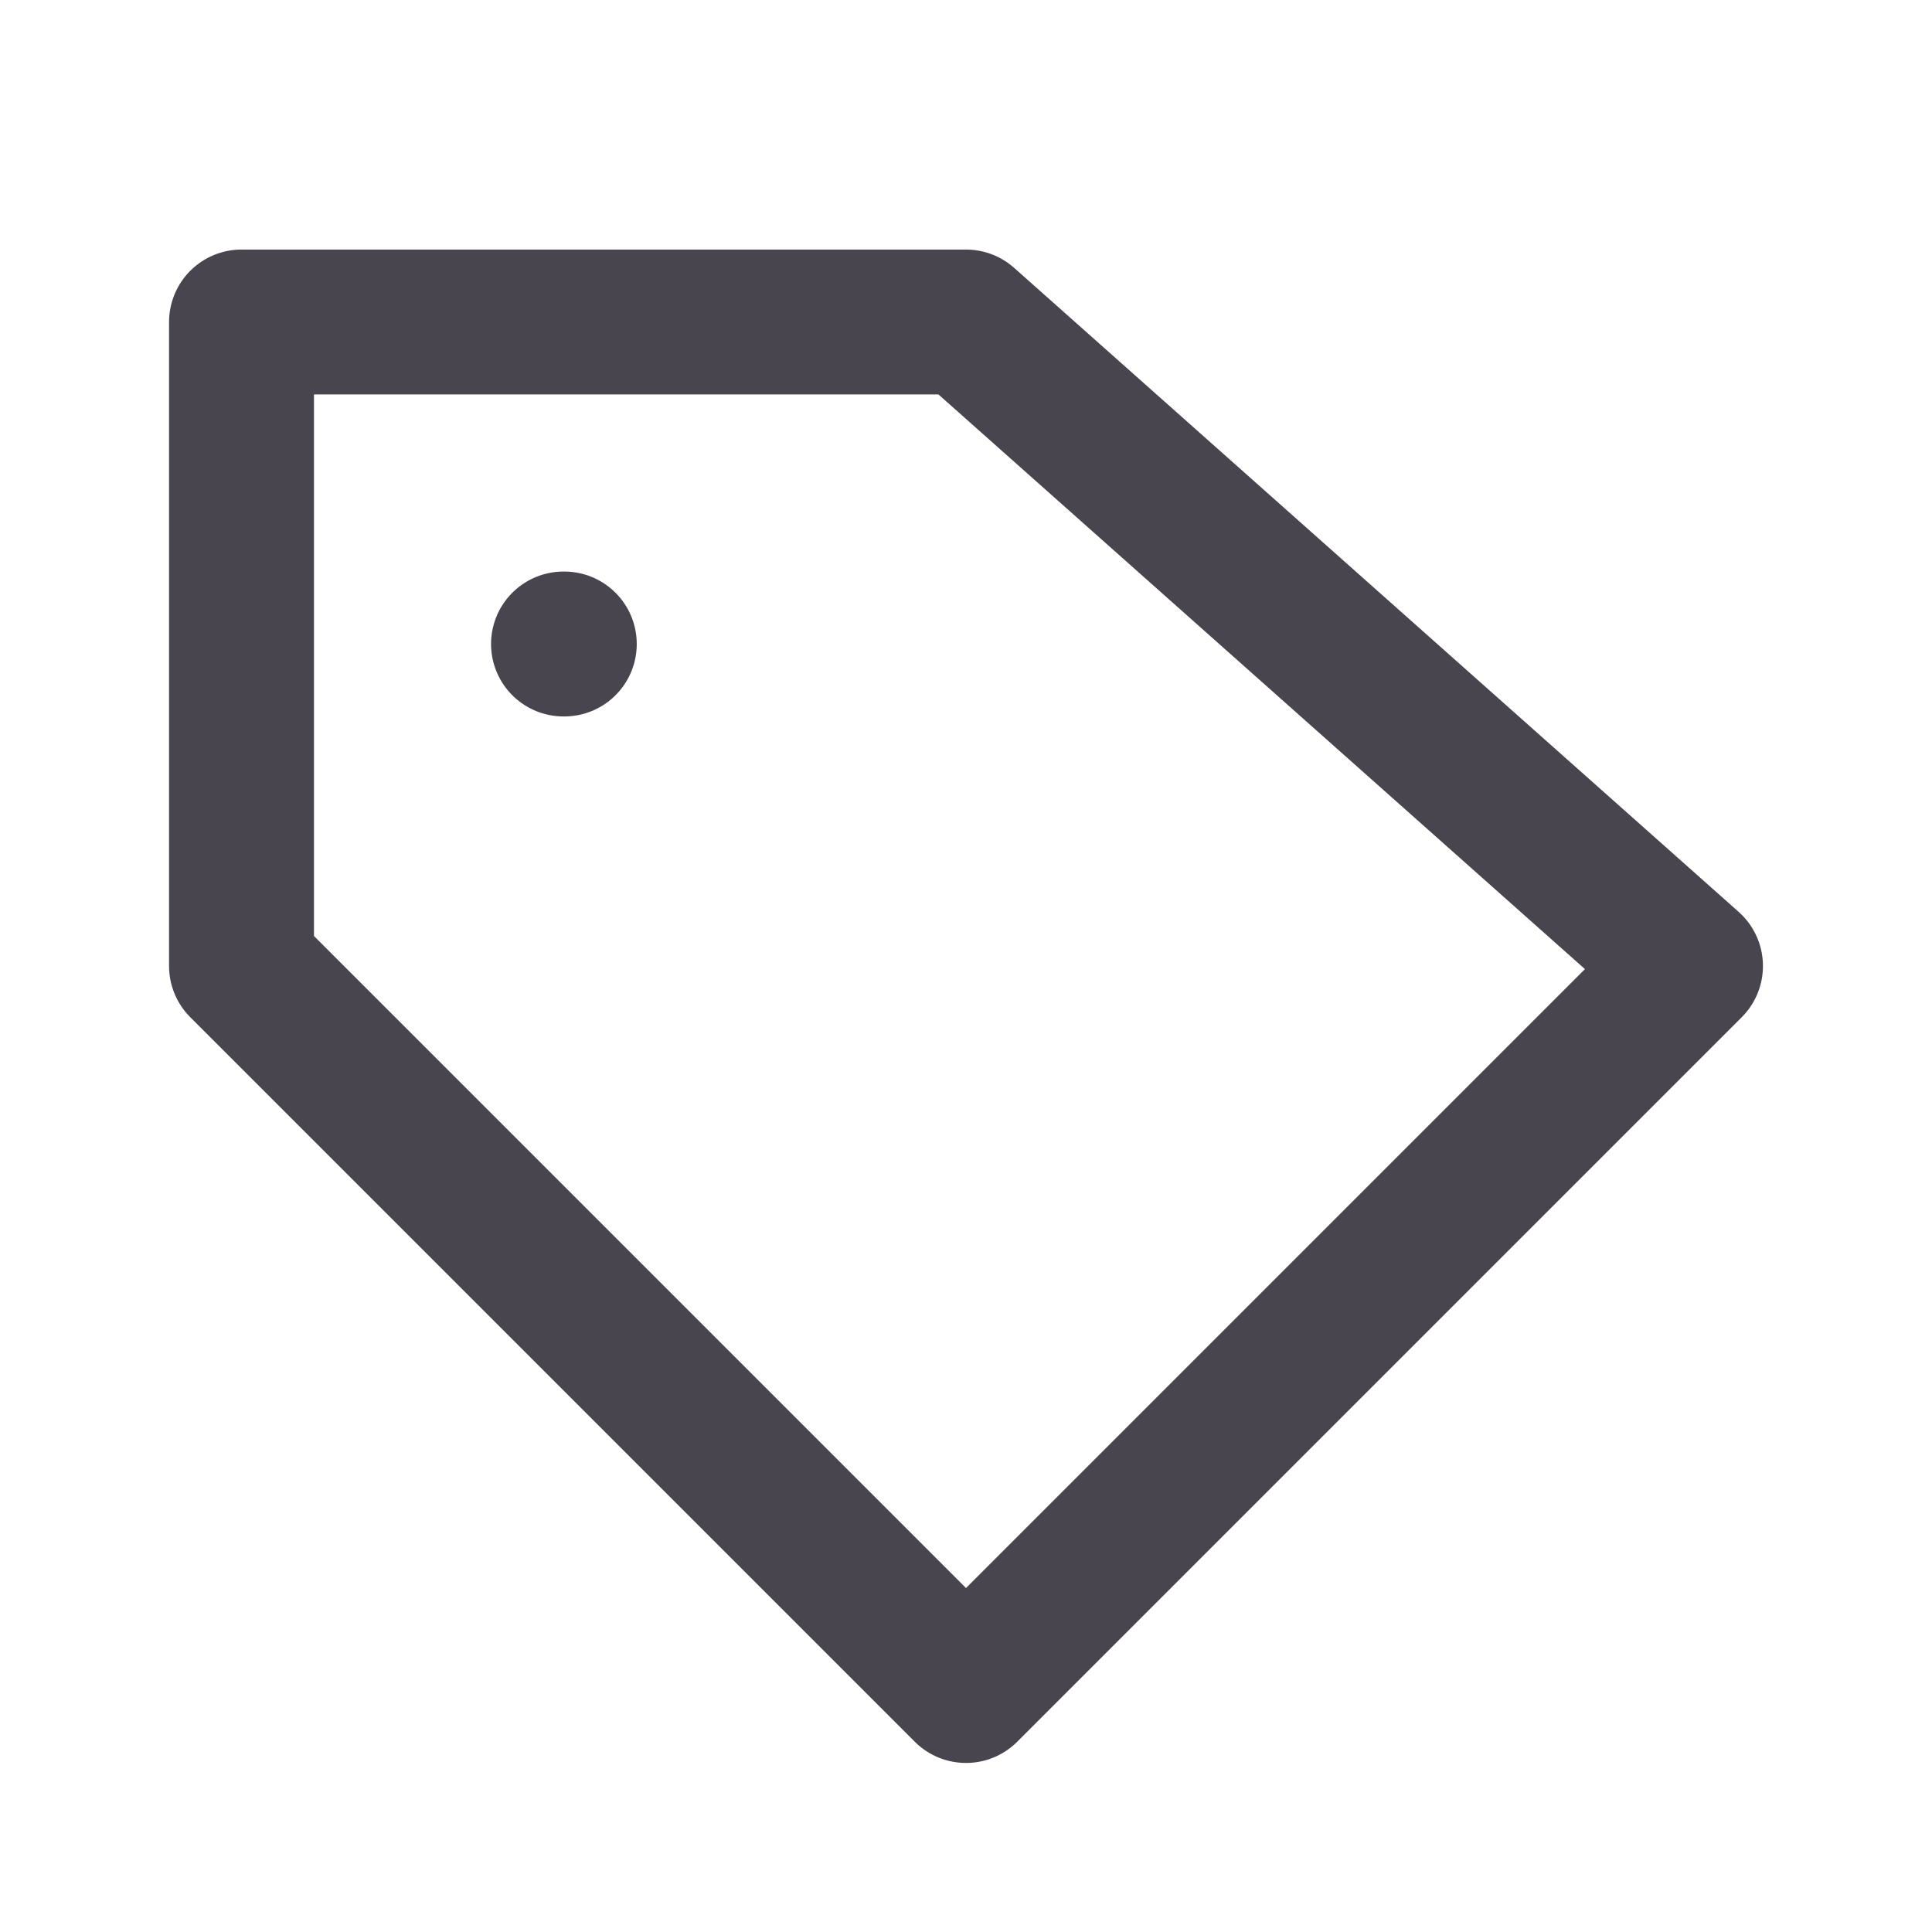
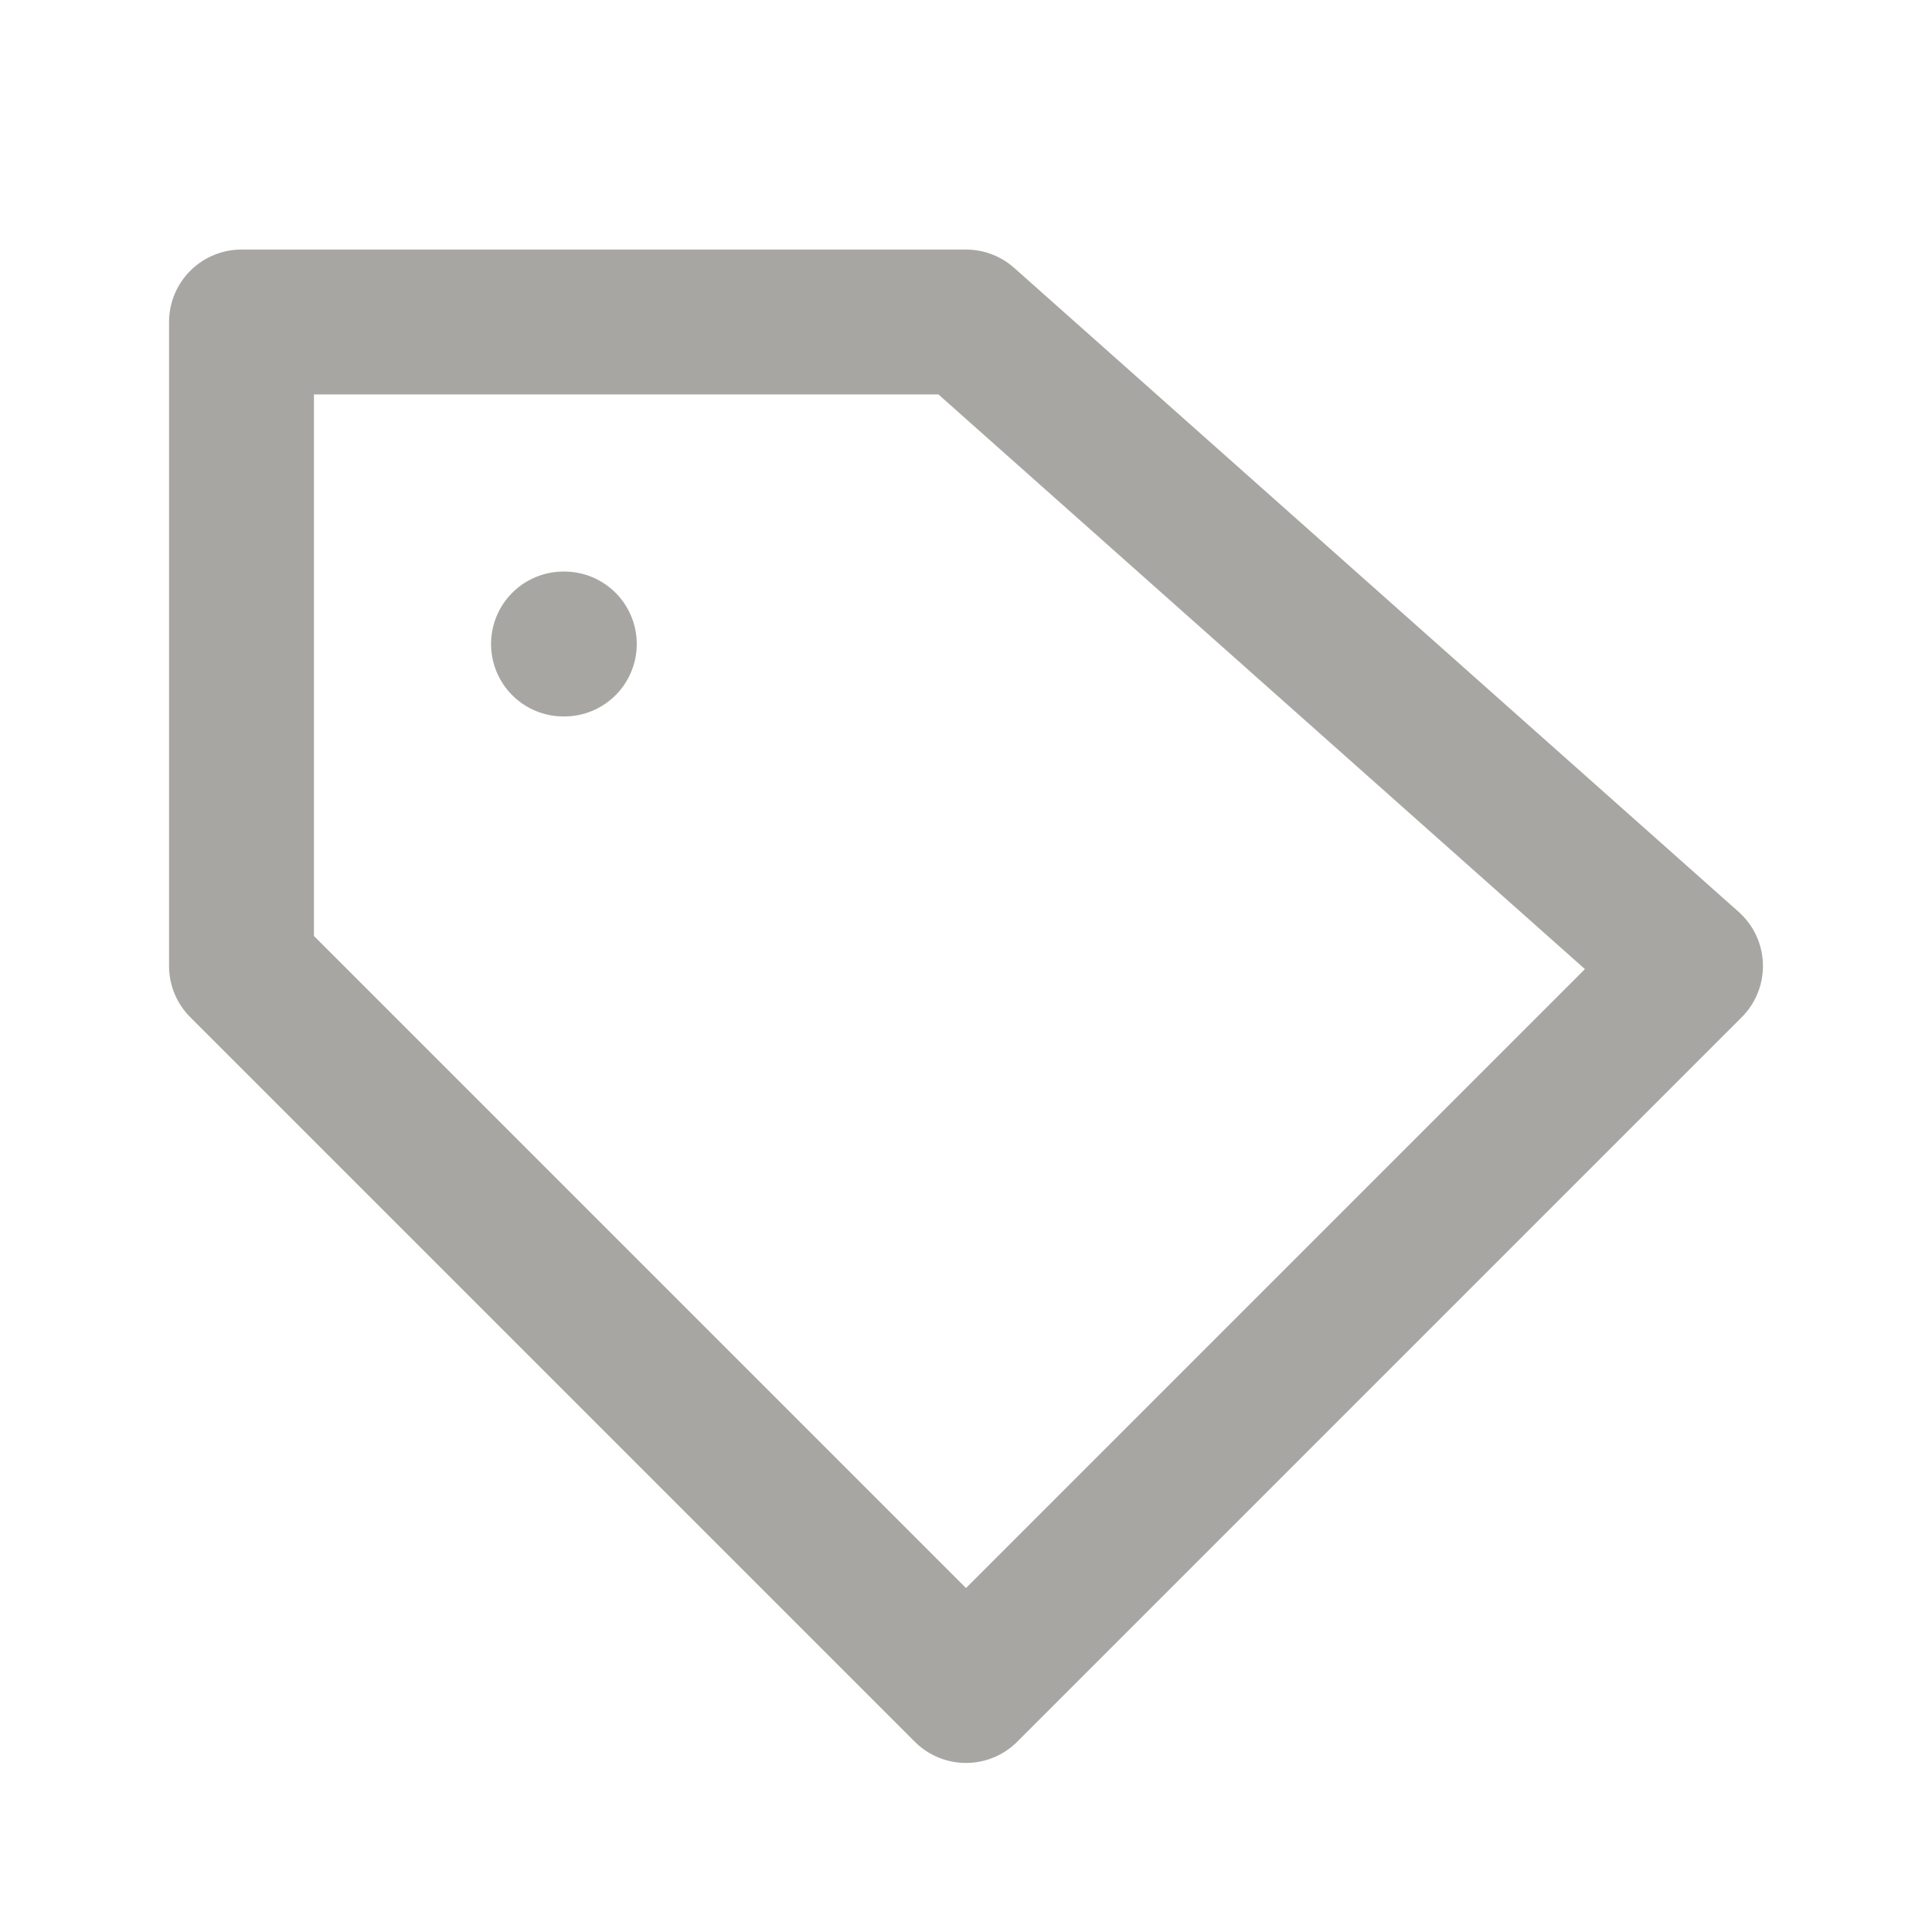
<svg xmlns="http://www.w3.org/2000/svg" width="24" height="24" viewBox="0 0 24 24">
-   <path d="M3 4h9l9 8-9 9-9-9zM7 8h.01" stroke="#49454F" stroke-width="1.8" stroke-linecap="round" stroke-linejoin="round" fill="none" />
+   <path d="M3 4h9l9 8-9 9-9-9zM7 8h.01" stroke="#A8A6A3" stroke-width="1.8" stroke-linecap="round" stroke-linejoin="round" fill="none" />
</svg>
